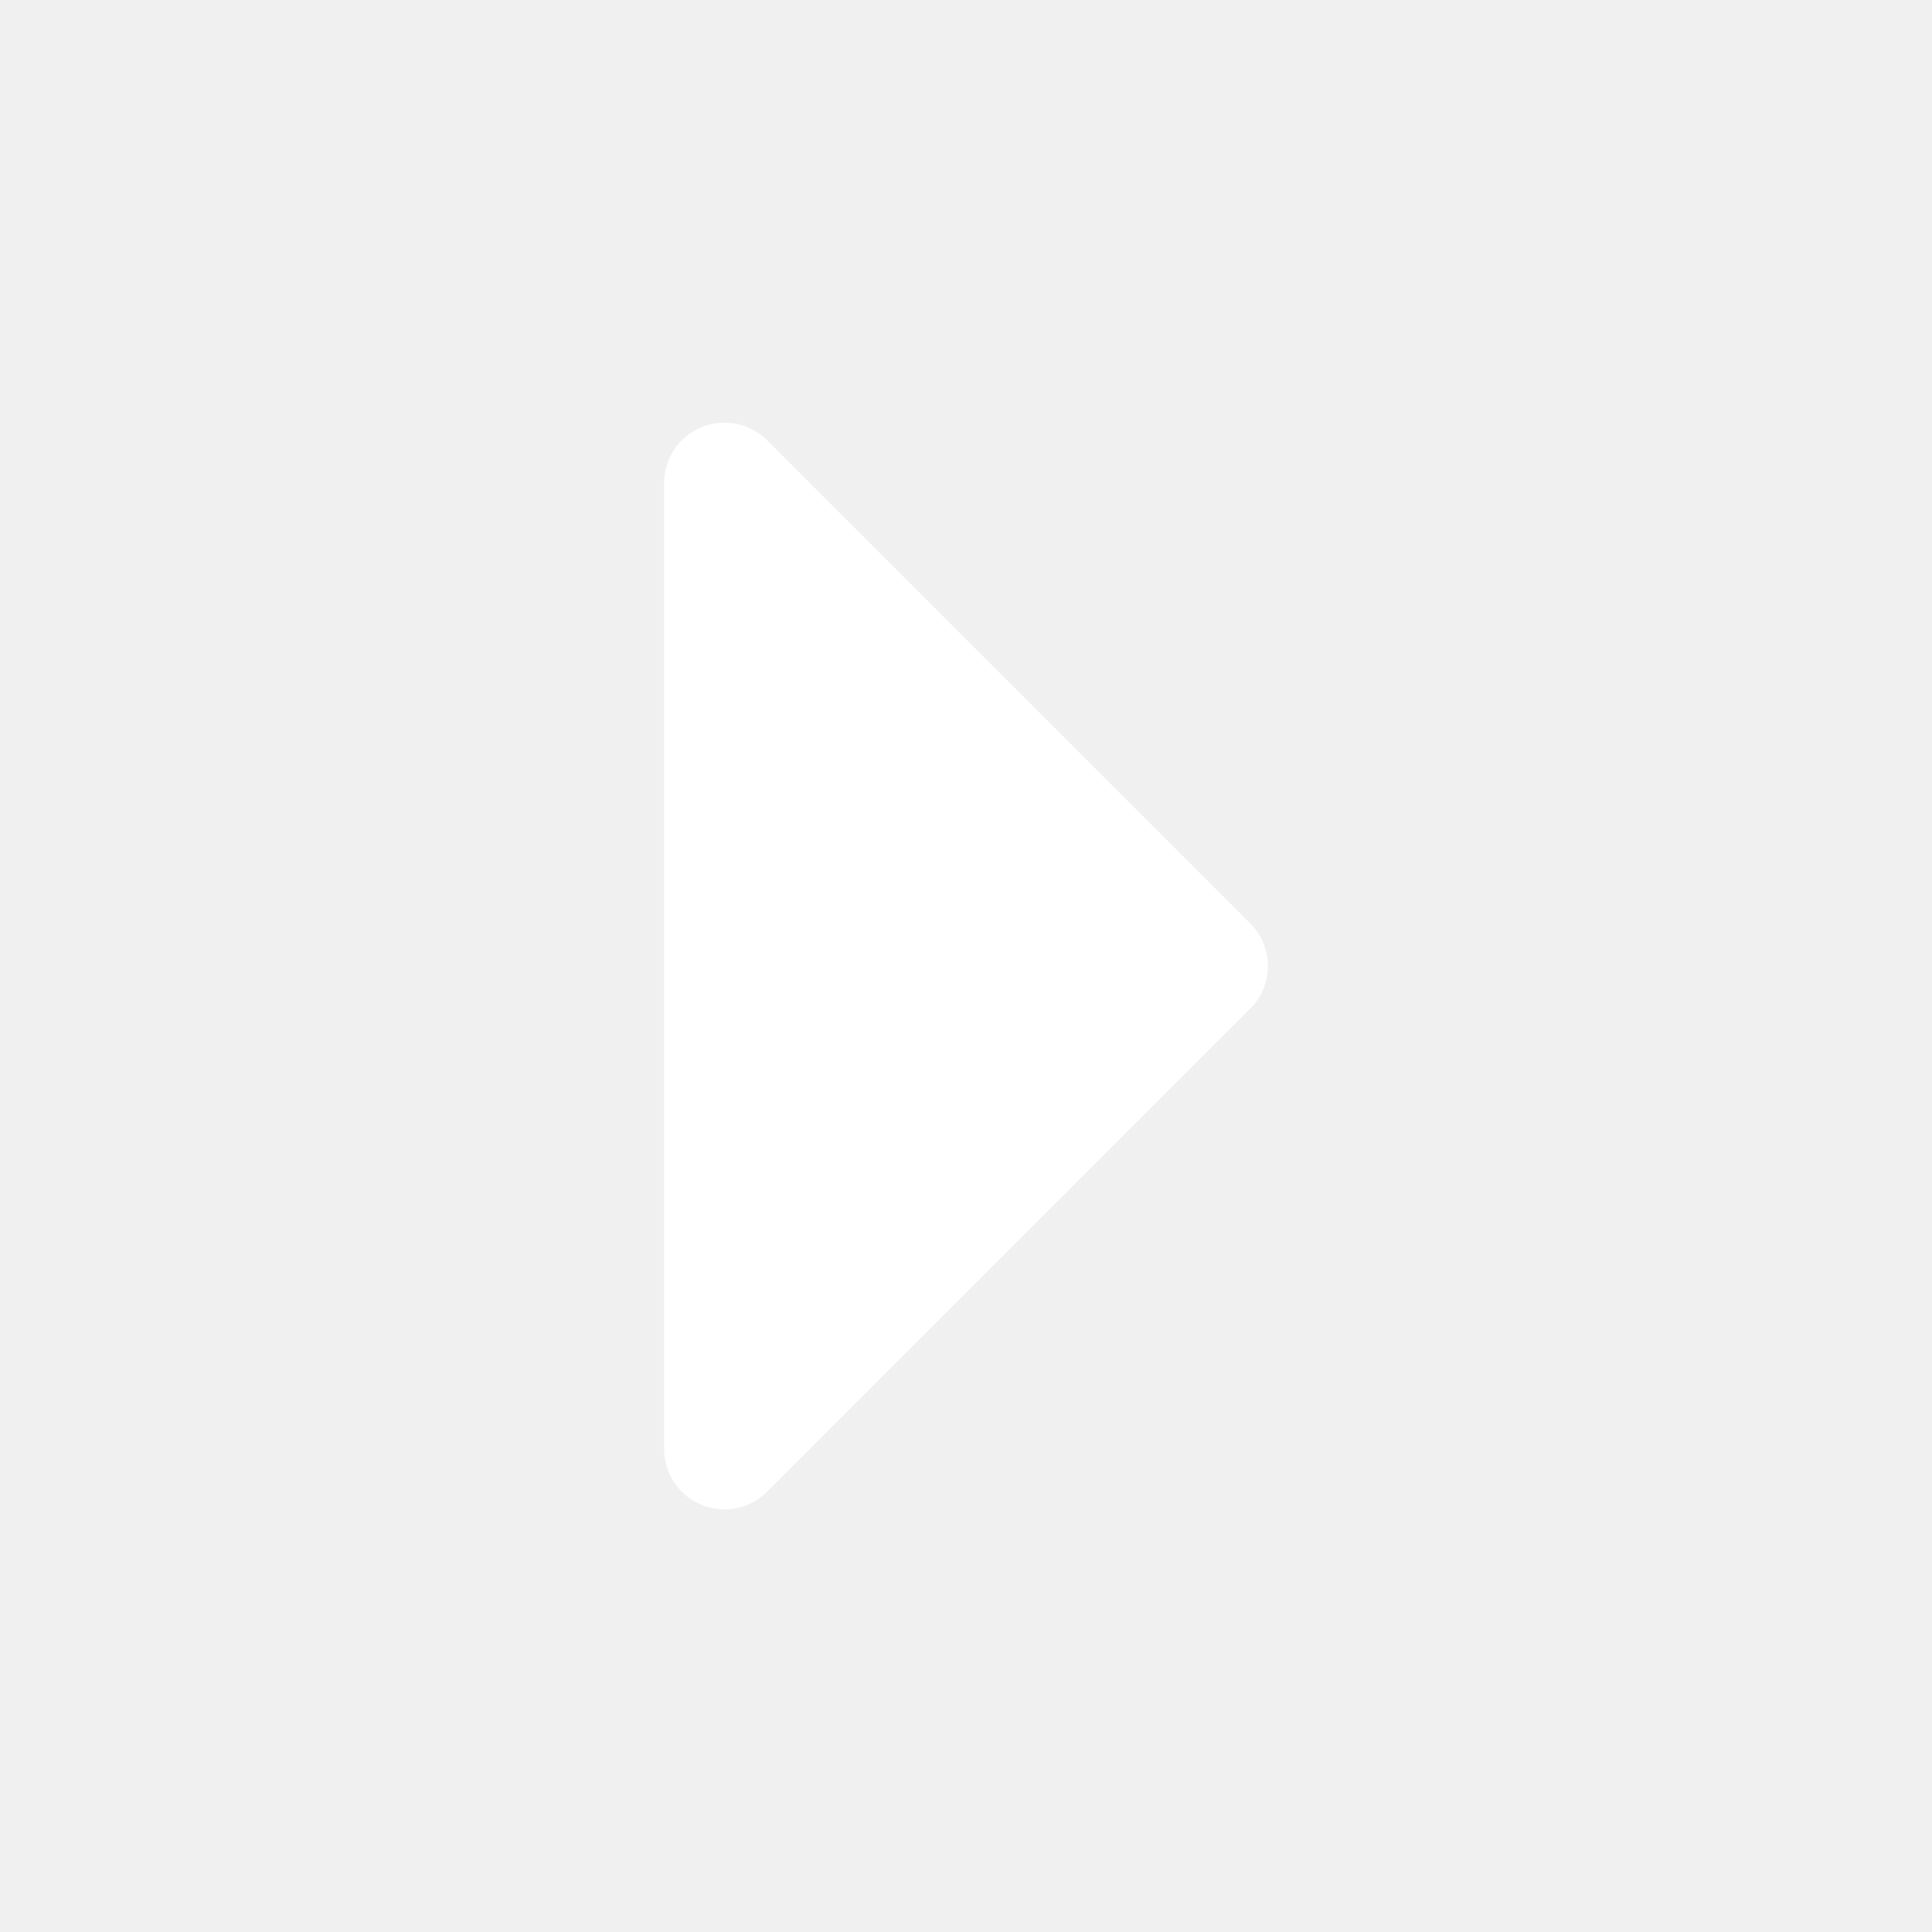
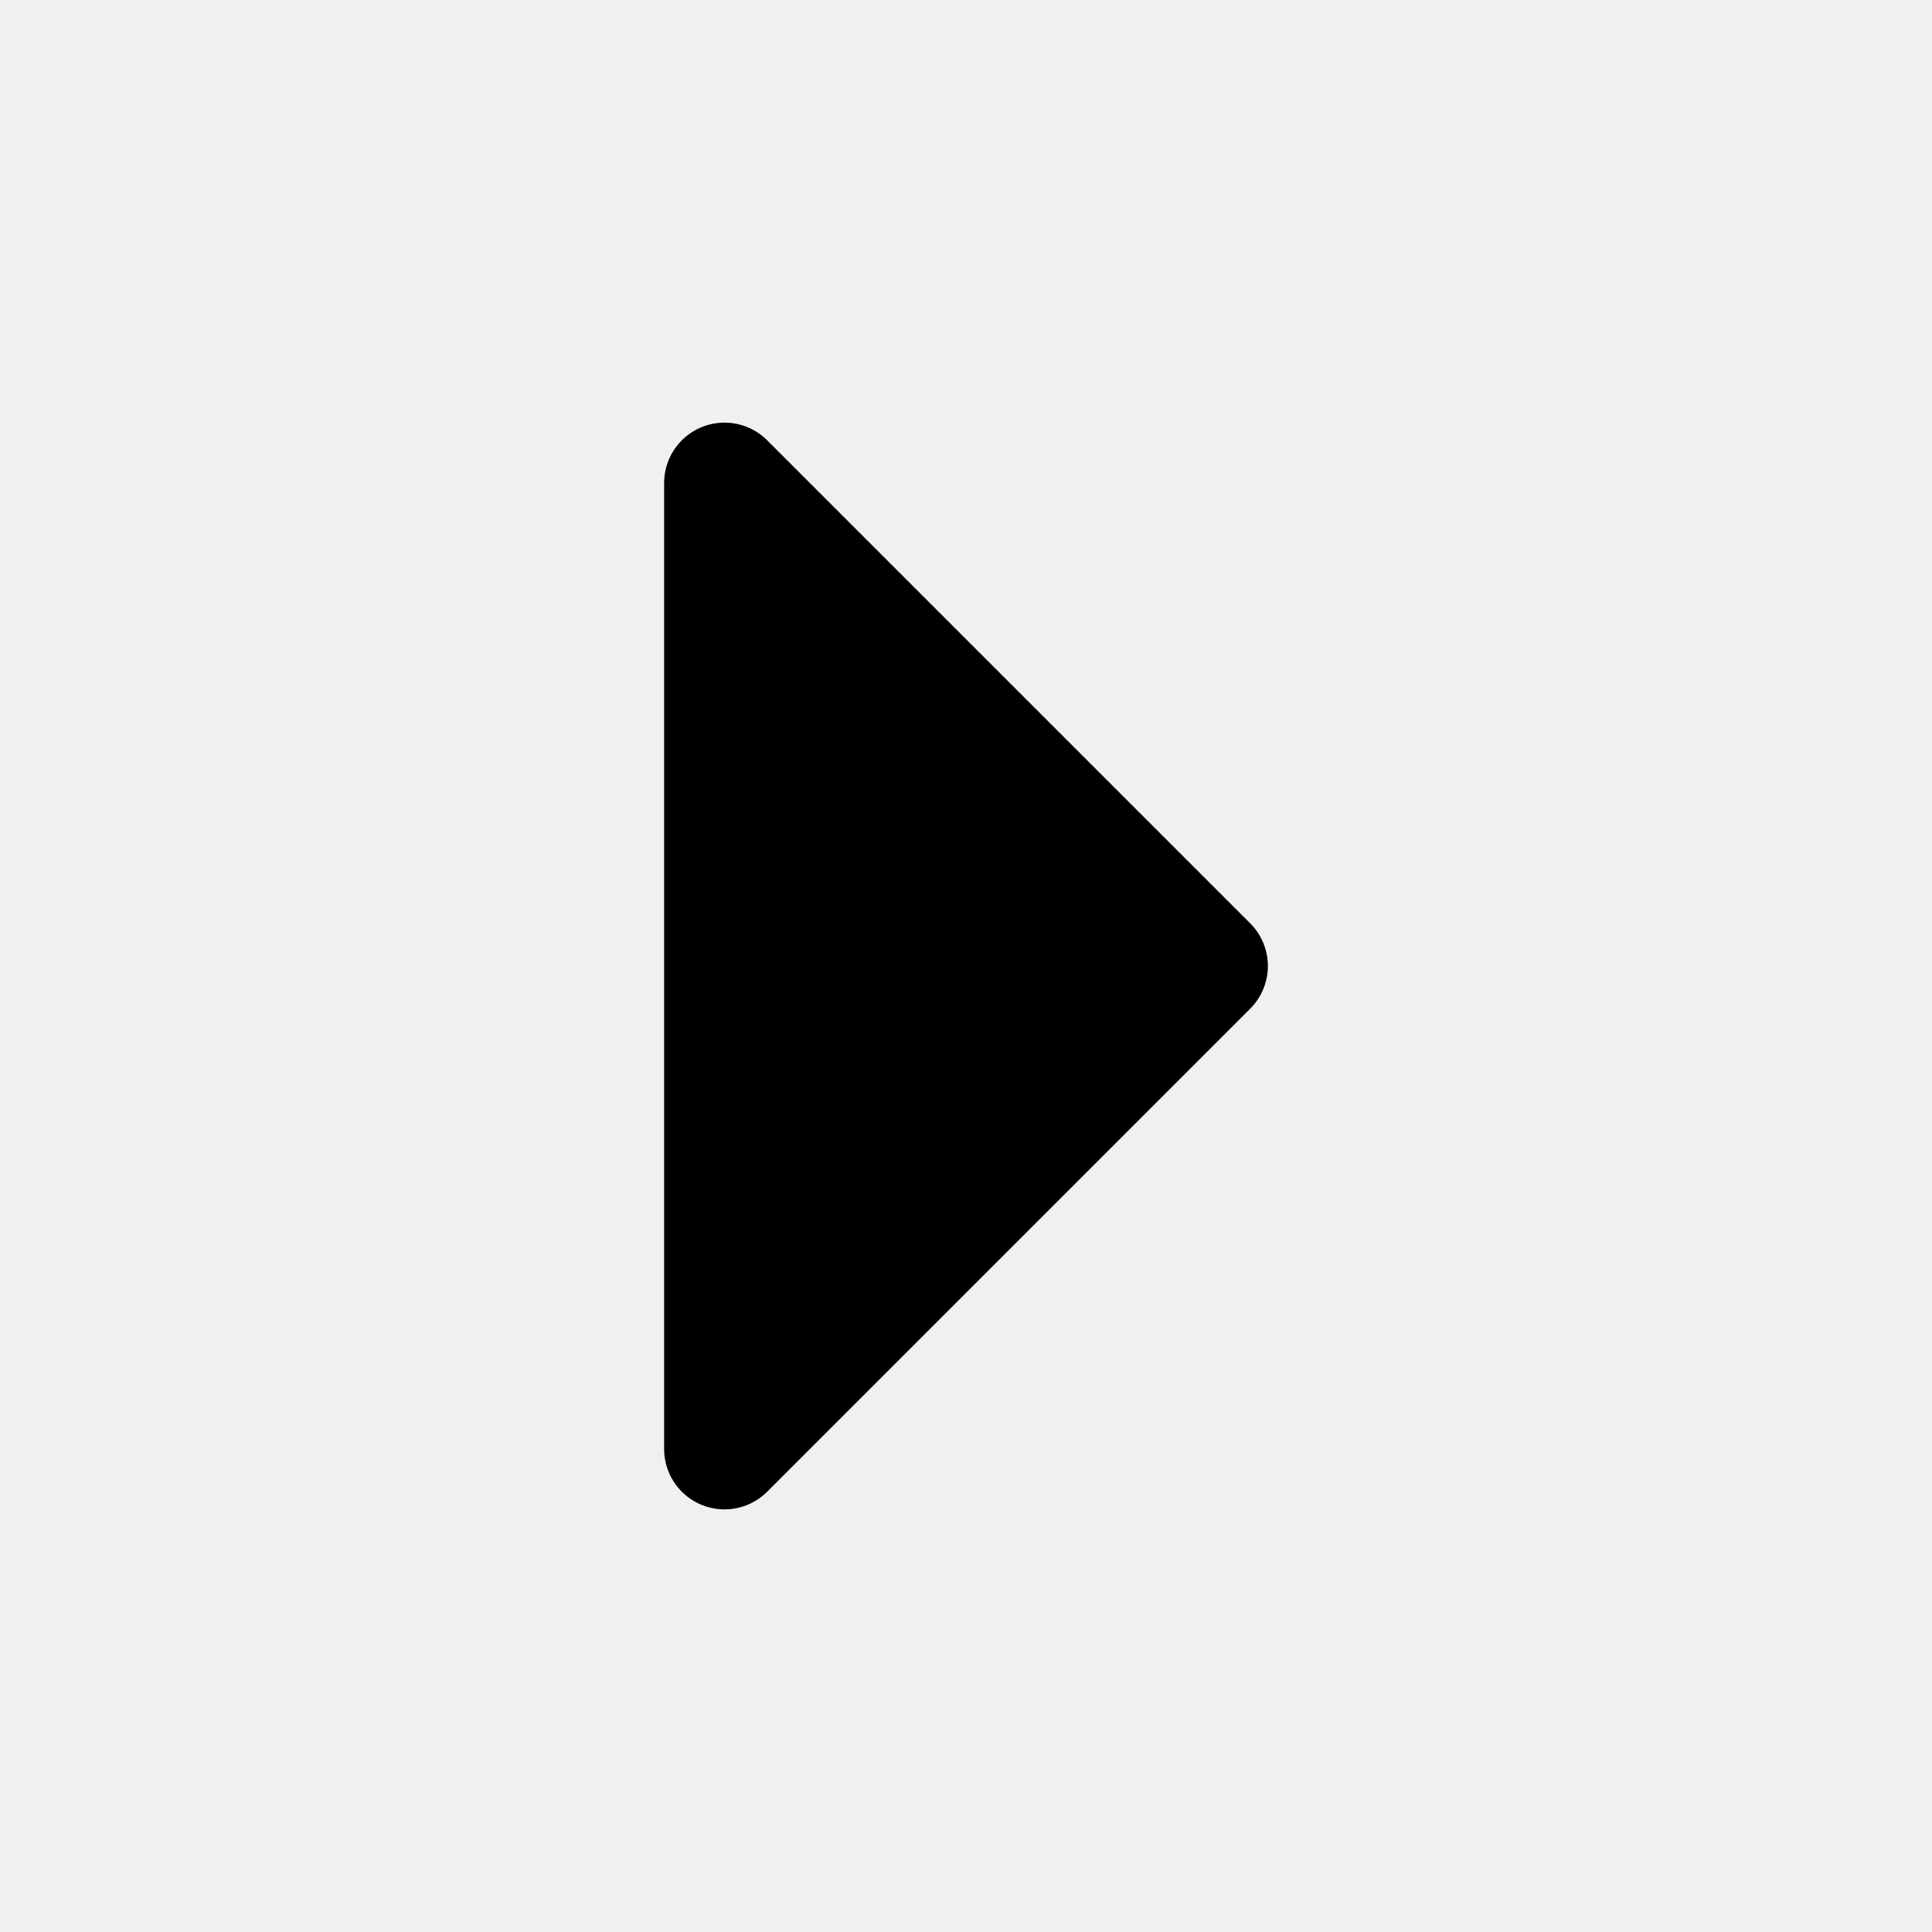
<svg xmlns="http://www.w3.org/2000/svg" viewBox="0 0 24 24" fill="none">
  <g clip-path="url(#clip0_93_2449)">
-     <path d="M9 18L15 12L9 6V18Z" fill="white" stroke="white" stroke-width="1.5" stroke-linecap="round" stroke-linejoin="round" />
+     <path d="M9 18L15 12L9 6V18Z" fill="currentColor" stroke="currentColor" stroke-width="1.5" stroke-linecap="round" stroke-linejoin="round" />
  </g>
  <defs>
    <clipPath id="clip0_93_2449">
-       <rect width="24" height="24" fill="white" />
+       <rect width="24" height="24" fill="currentColor" />
    </clipPath>
  </defs>
</svg>
